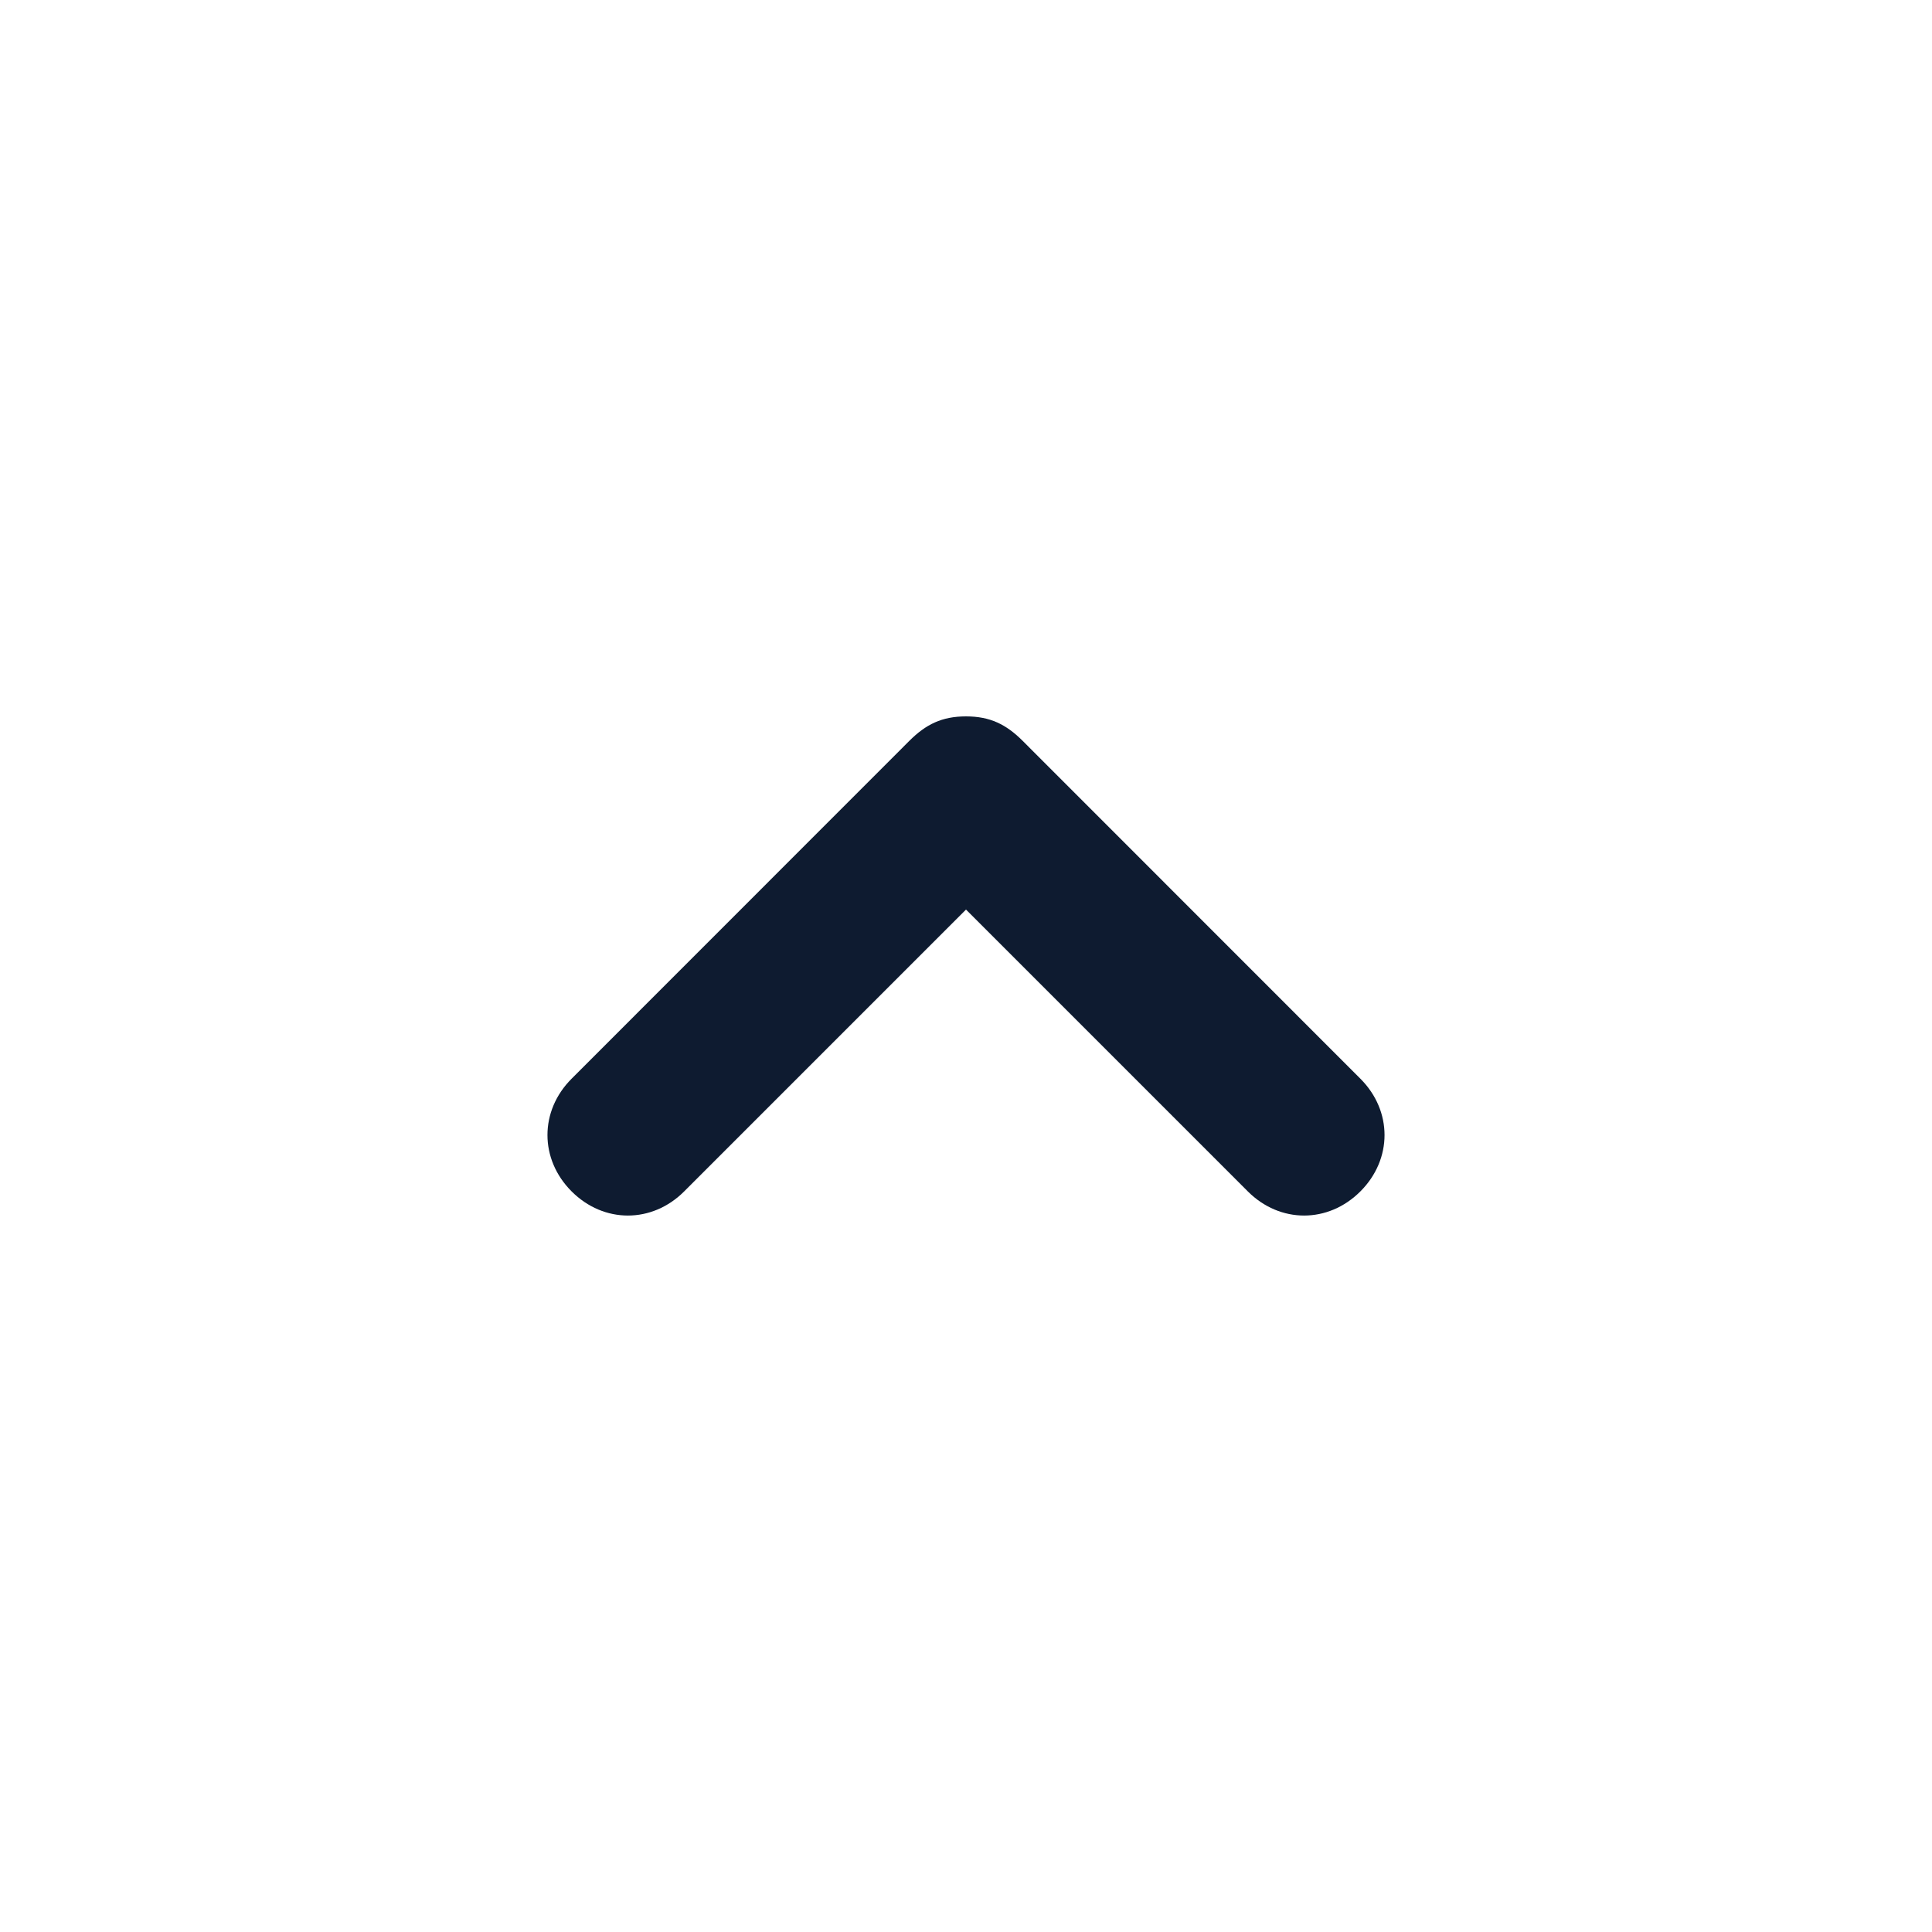
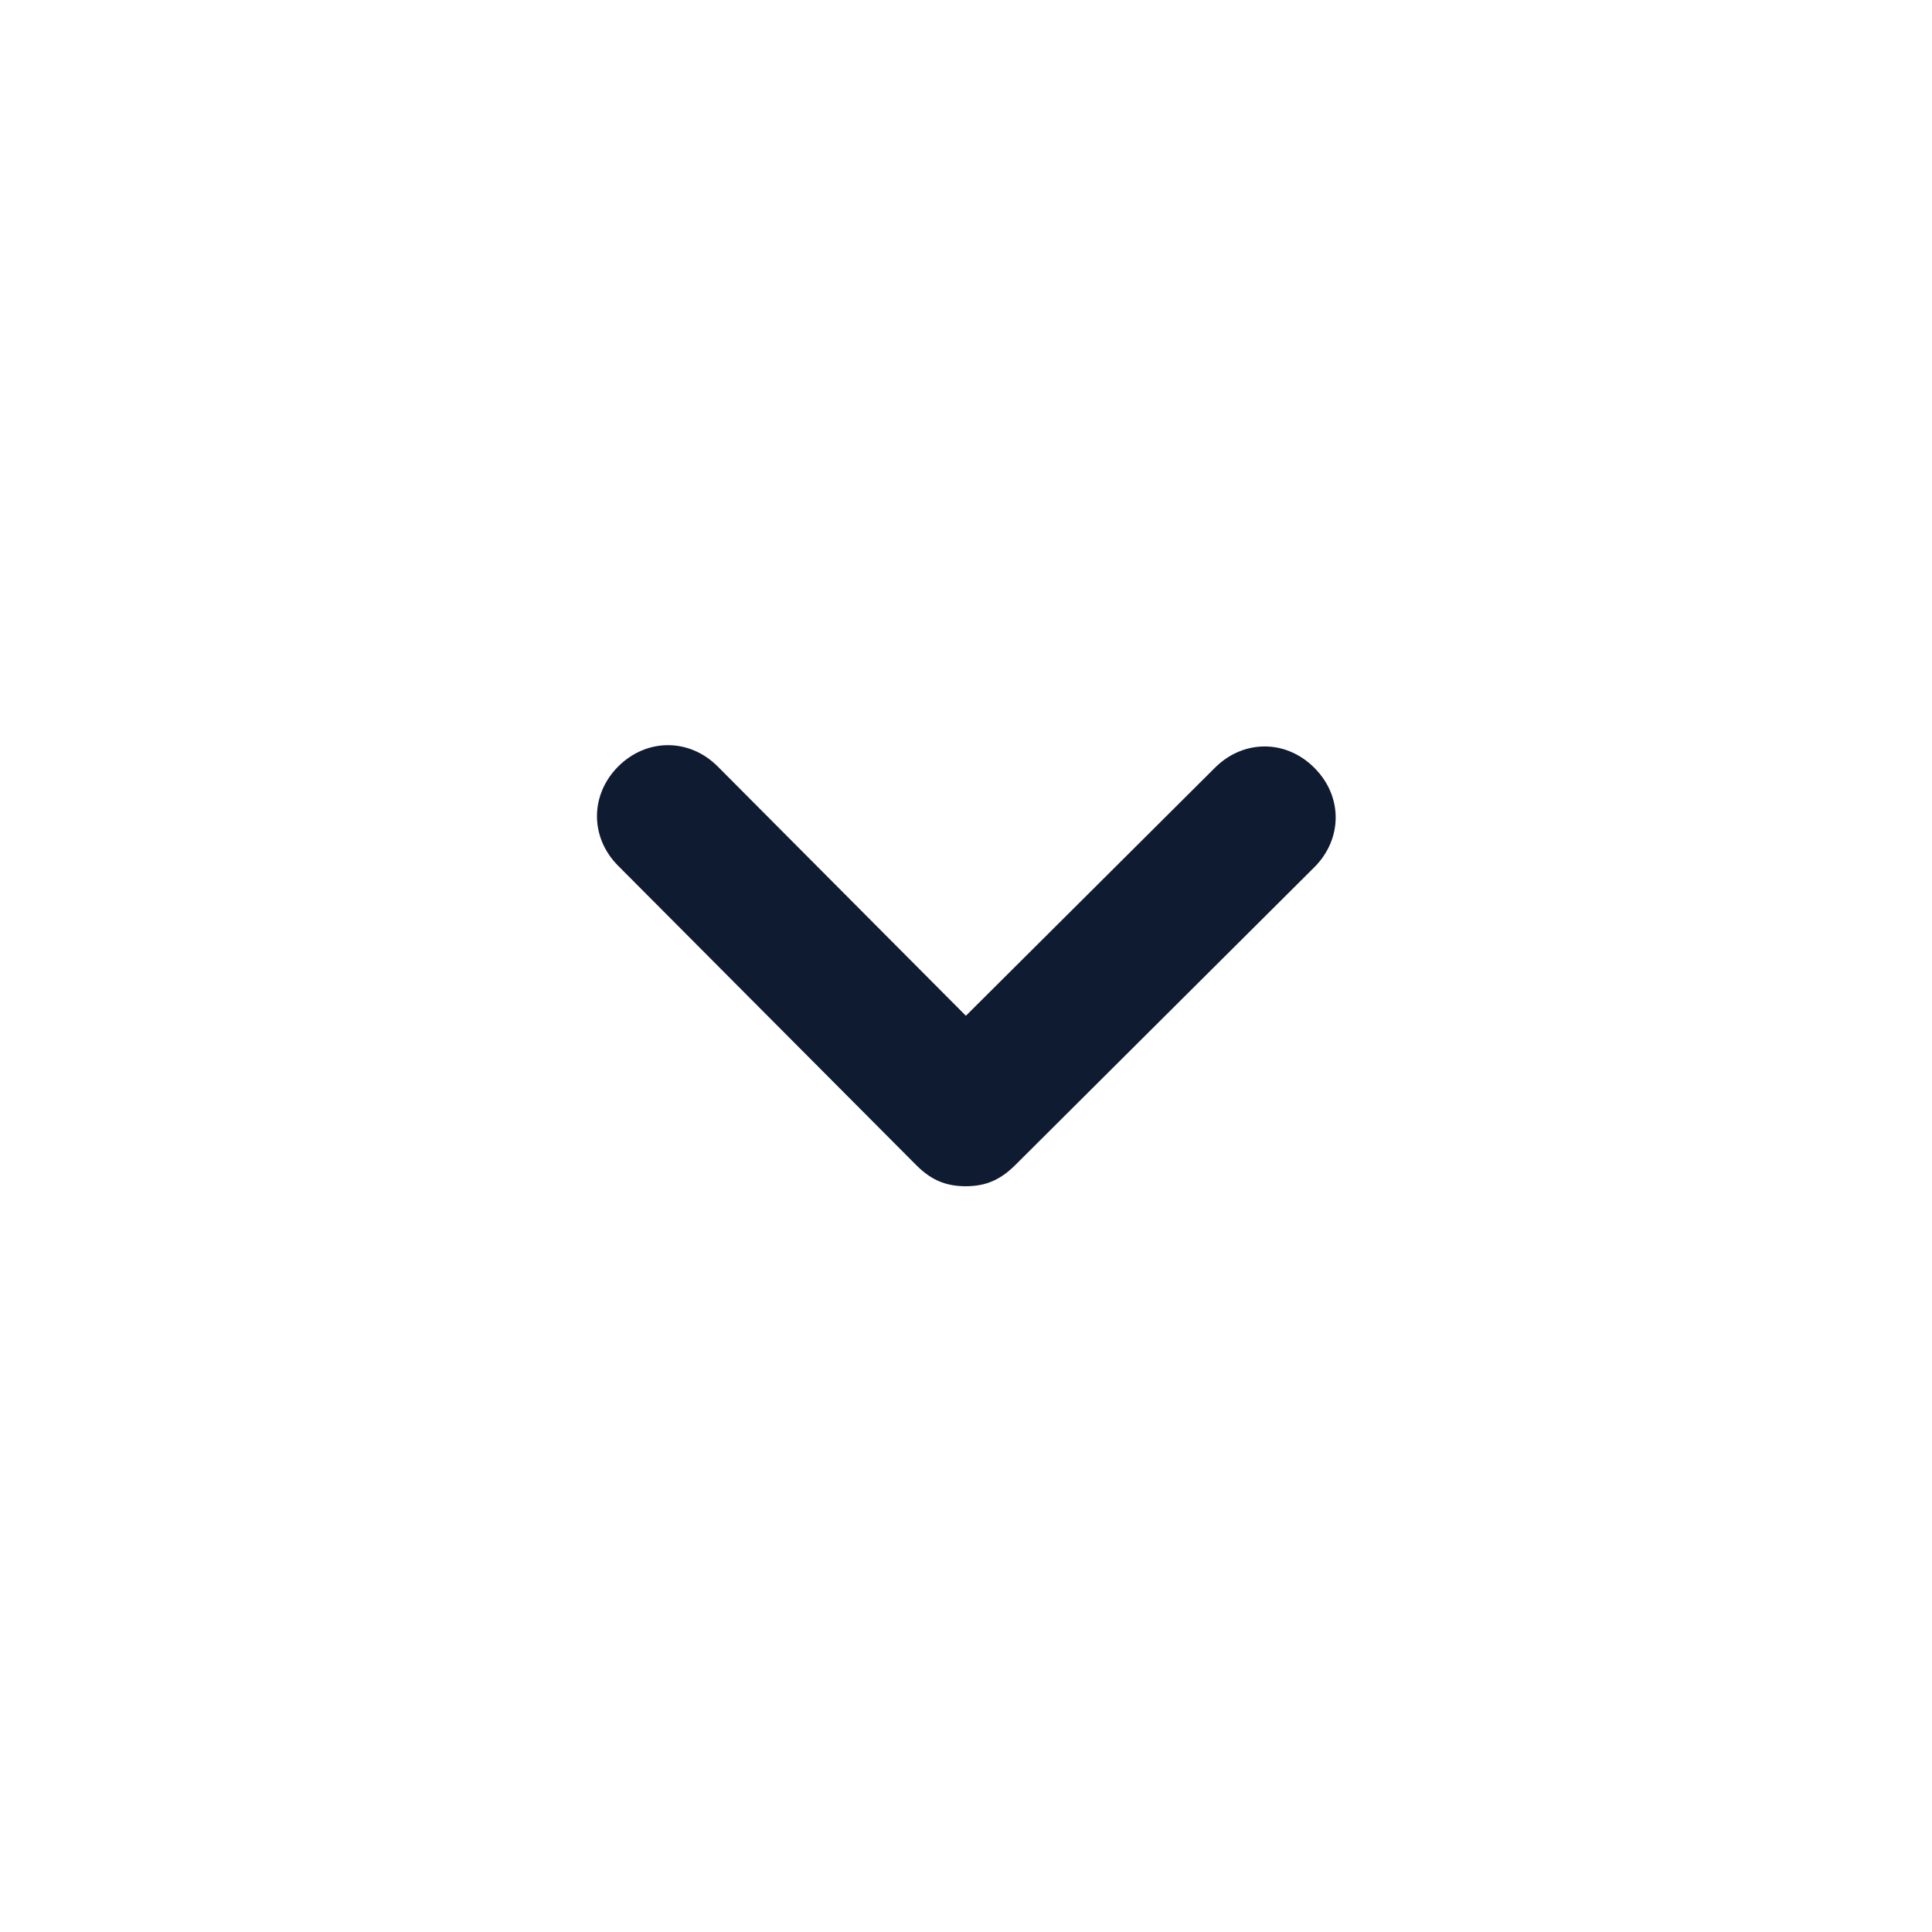
- <svg xmlns="http://www.w3.org/2000/svg" width="15" height="15" viewBox="0 0 15 15" fill="none">
-   <path d="M10.562 9.25C10.312 9.5 9.938 9.5 9.688 9.25L7.5 7.062L5.312 9.25C5.062 9.5 4.688 9.5 4.438 9.25C4.188 9 4.188 8.625 4.438 8.375L7.062 5.75C7.188 5.625 7.312 5.562 7.5 5.562C7.688 5.562 7.812 5.625 7.938 5.75L10.562 8.375C10.812 8.625 10.812 9 10.562 9.25Z" fill="#0E1B30" />
+ <svg xmlns="http://www.w3.org/2000/svg" width="17" height="17" viewBox="0 0 17 17" fill="none">
+   <path d="M5.441 6.743C5.692 6.494 6.067 6.495 6.316 6.745L8.499 8.938L10.691 6.755C10.942 6.505 11.317 6.506 11.566 6.757C11.816 7.007 11.815 7.382 11.564 7.632L8.934 10.251C8.808 10.376 8.683 10.438 8.496 10.438C8.308 10.437 8.183 10.374 8.059 10.249L5.439 7.618C5.19 7.368 5.191 6.993 5.441 6.743Z" fill="#0E1B30" />
</svg>
